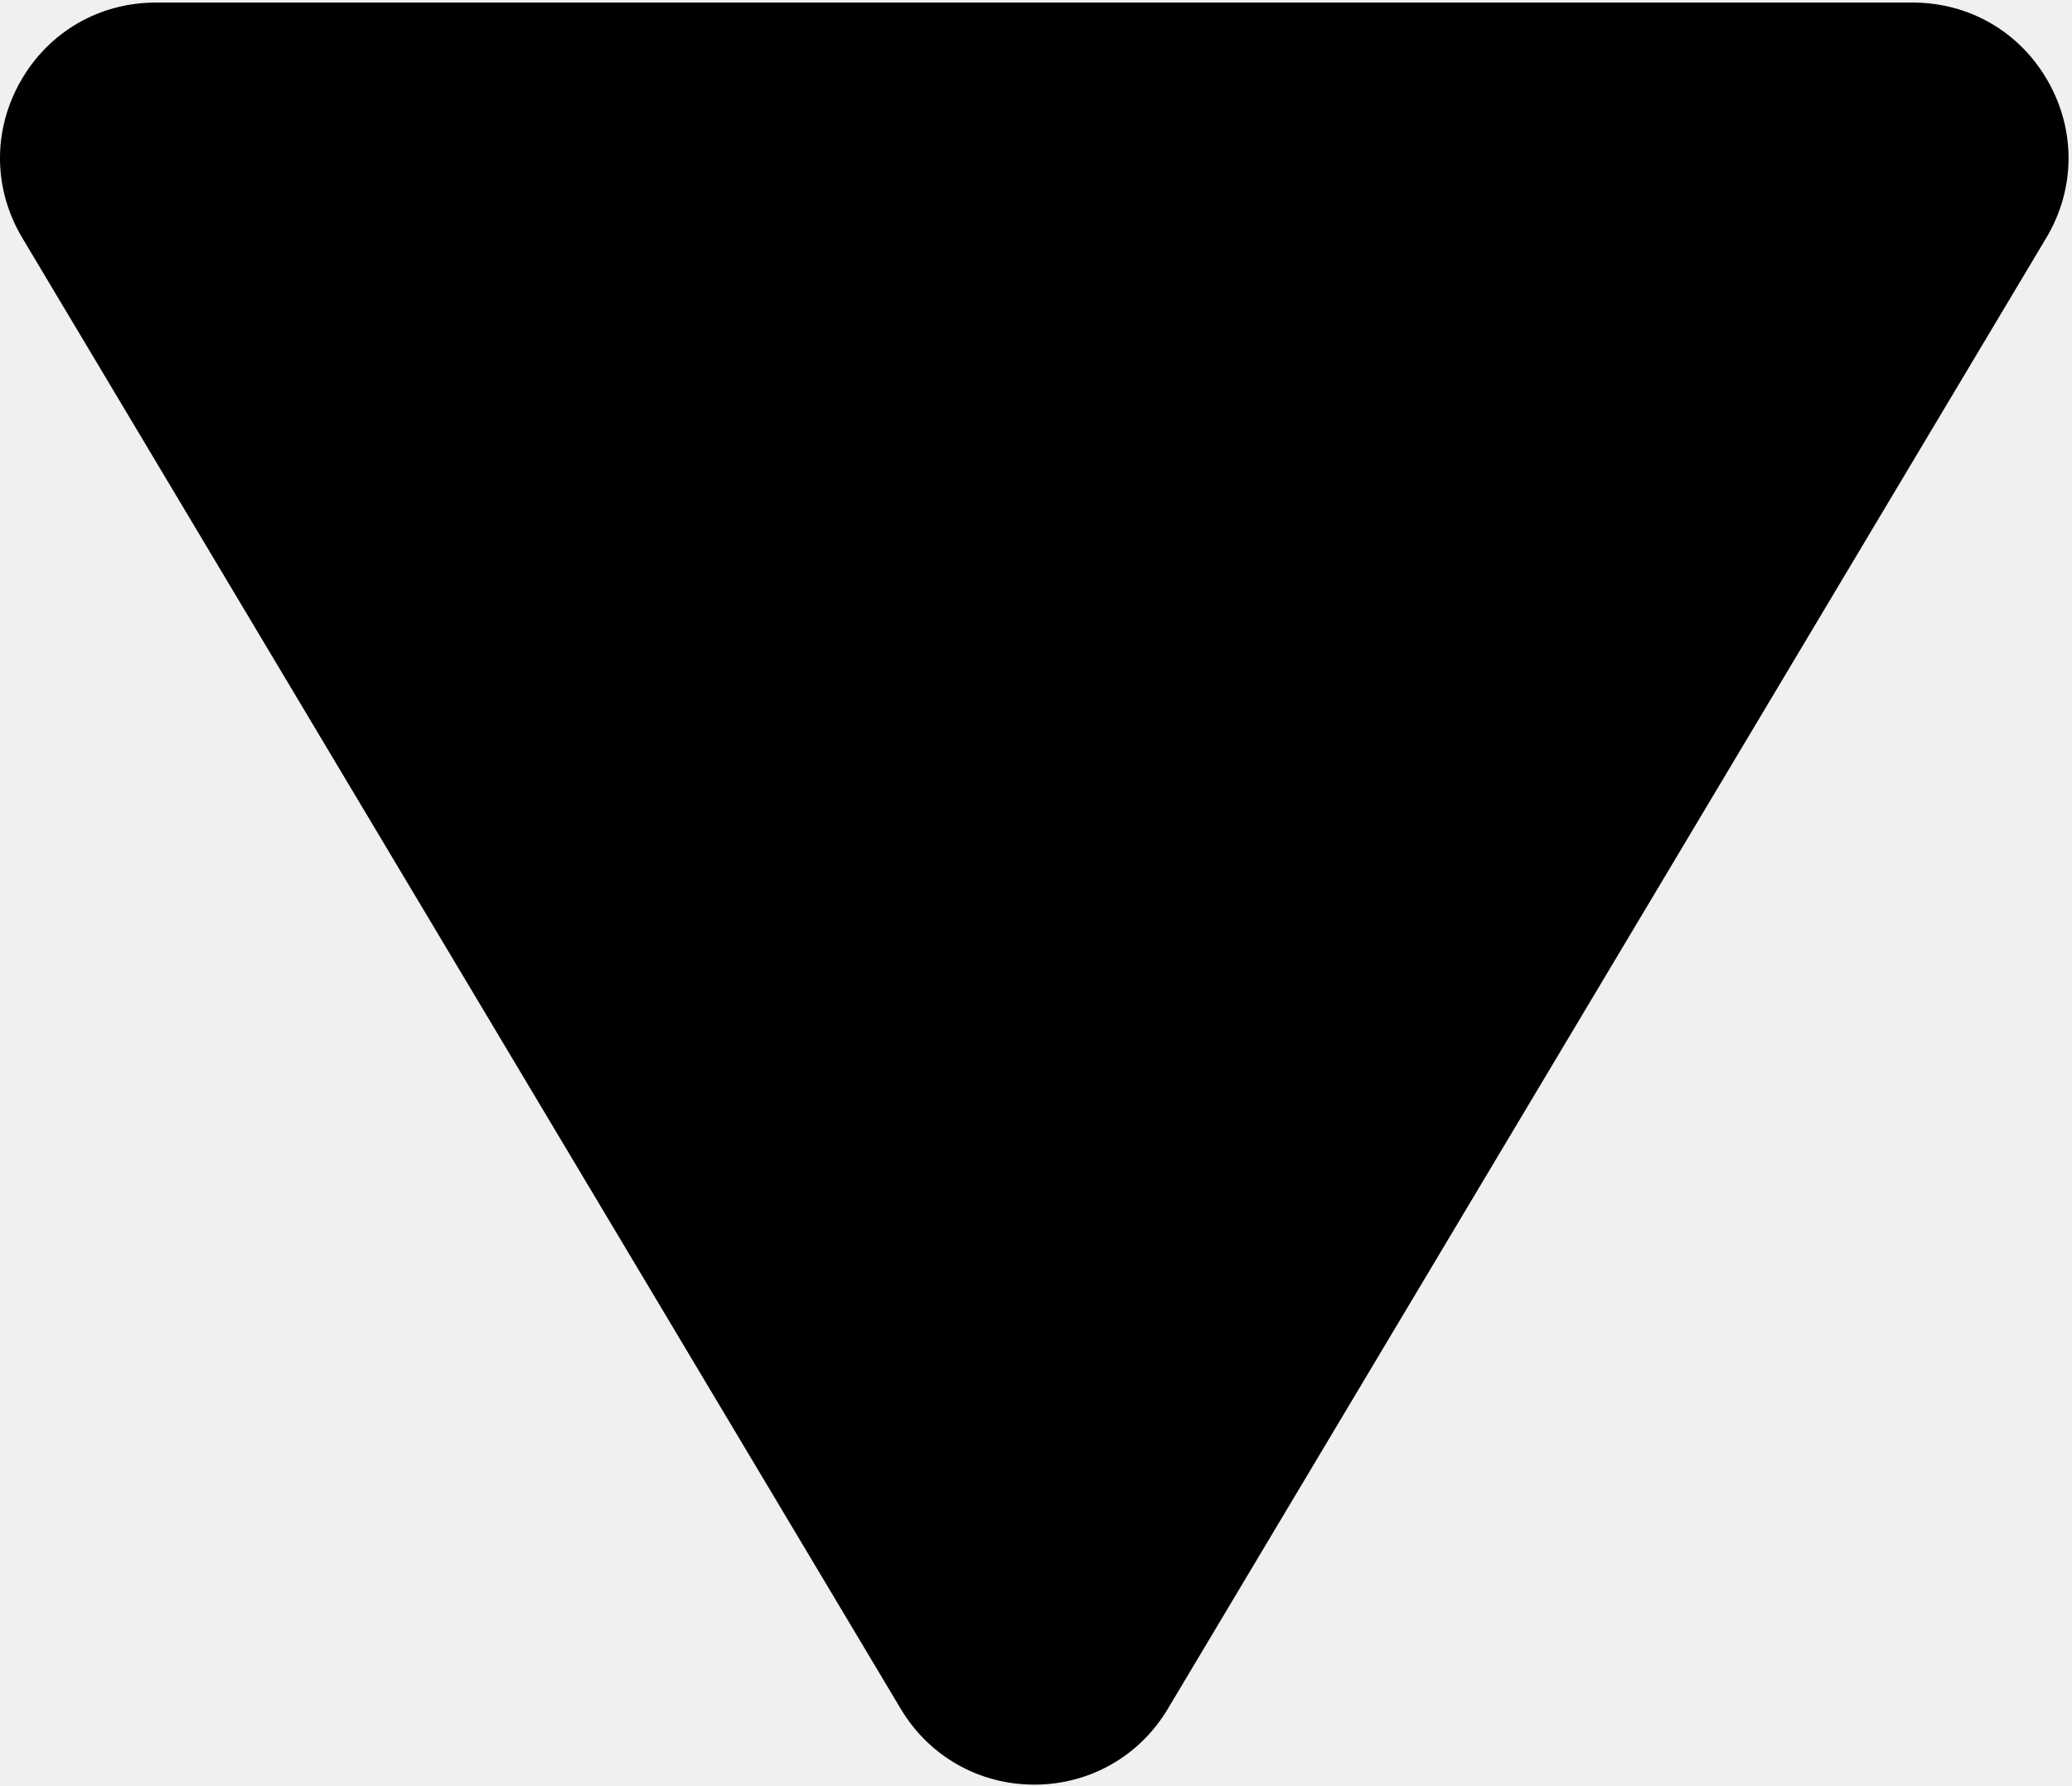
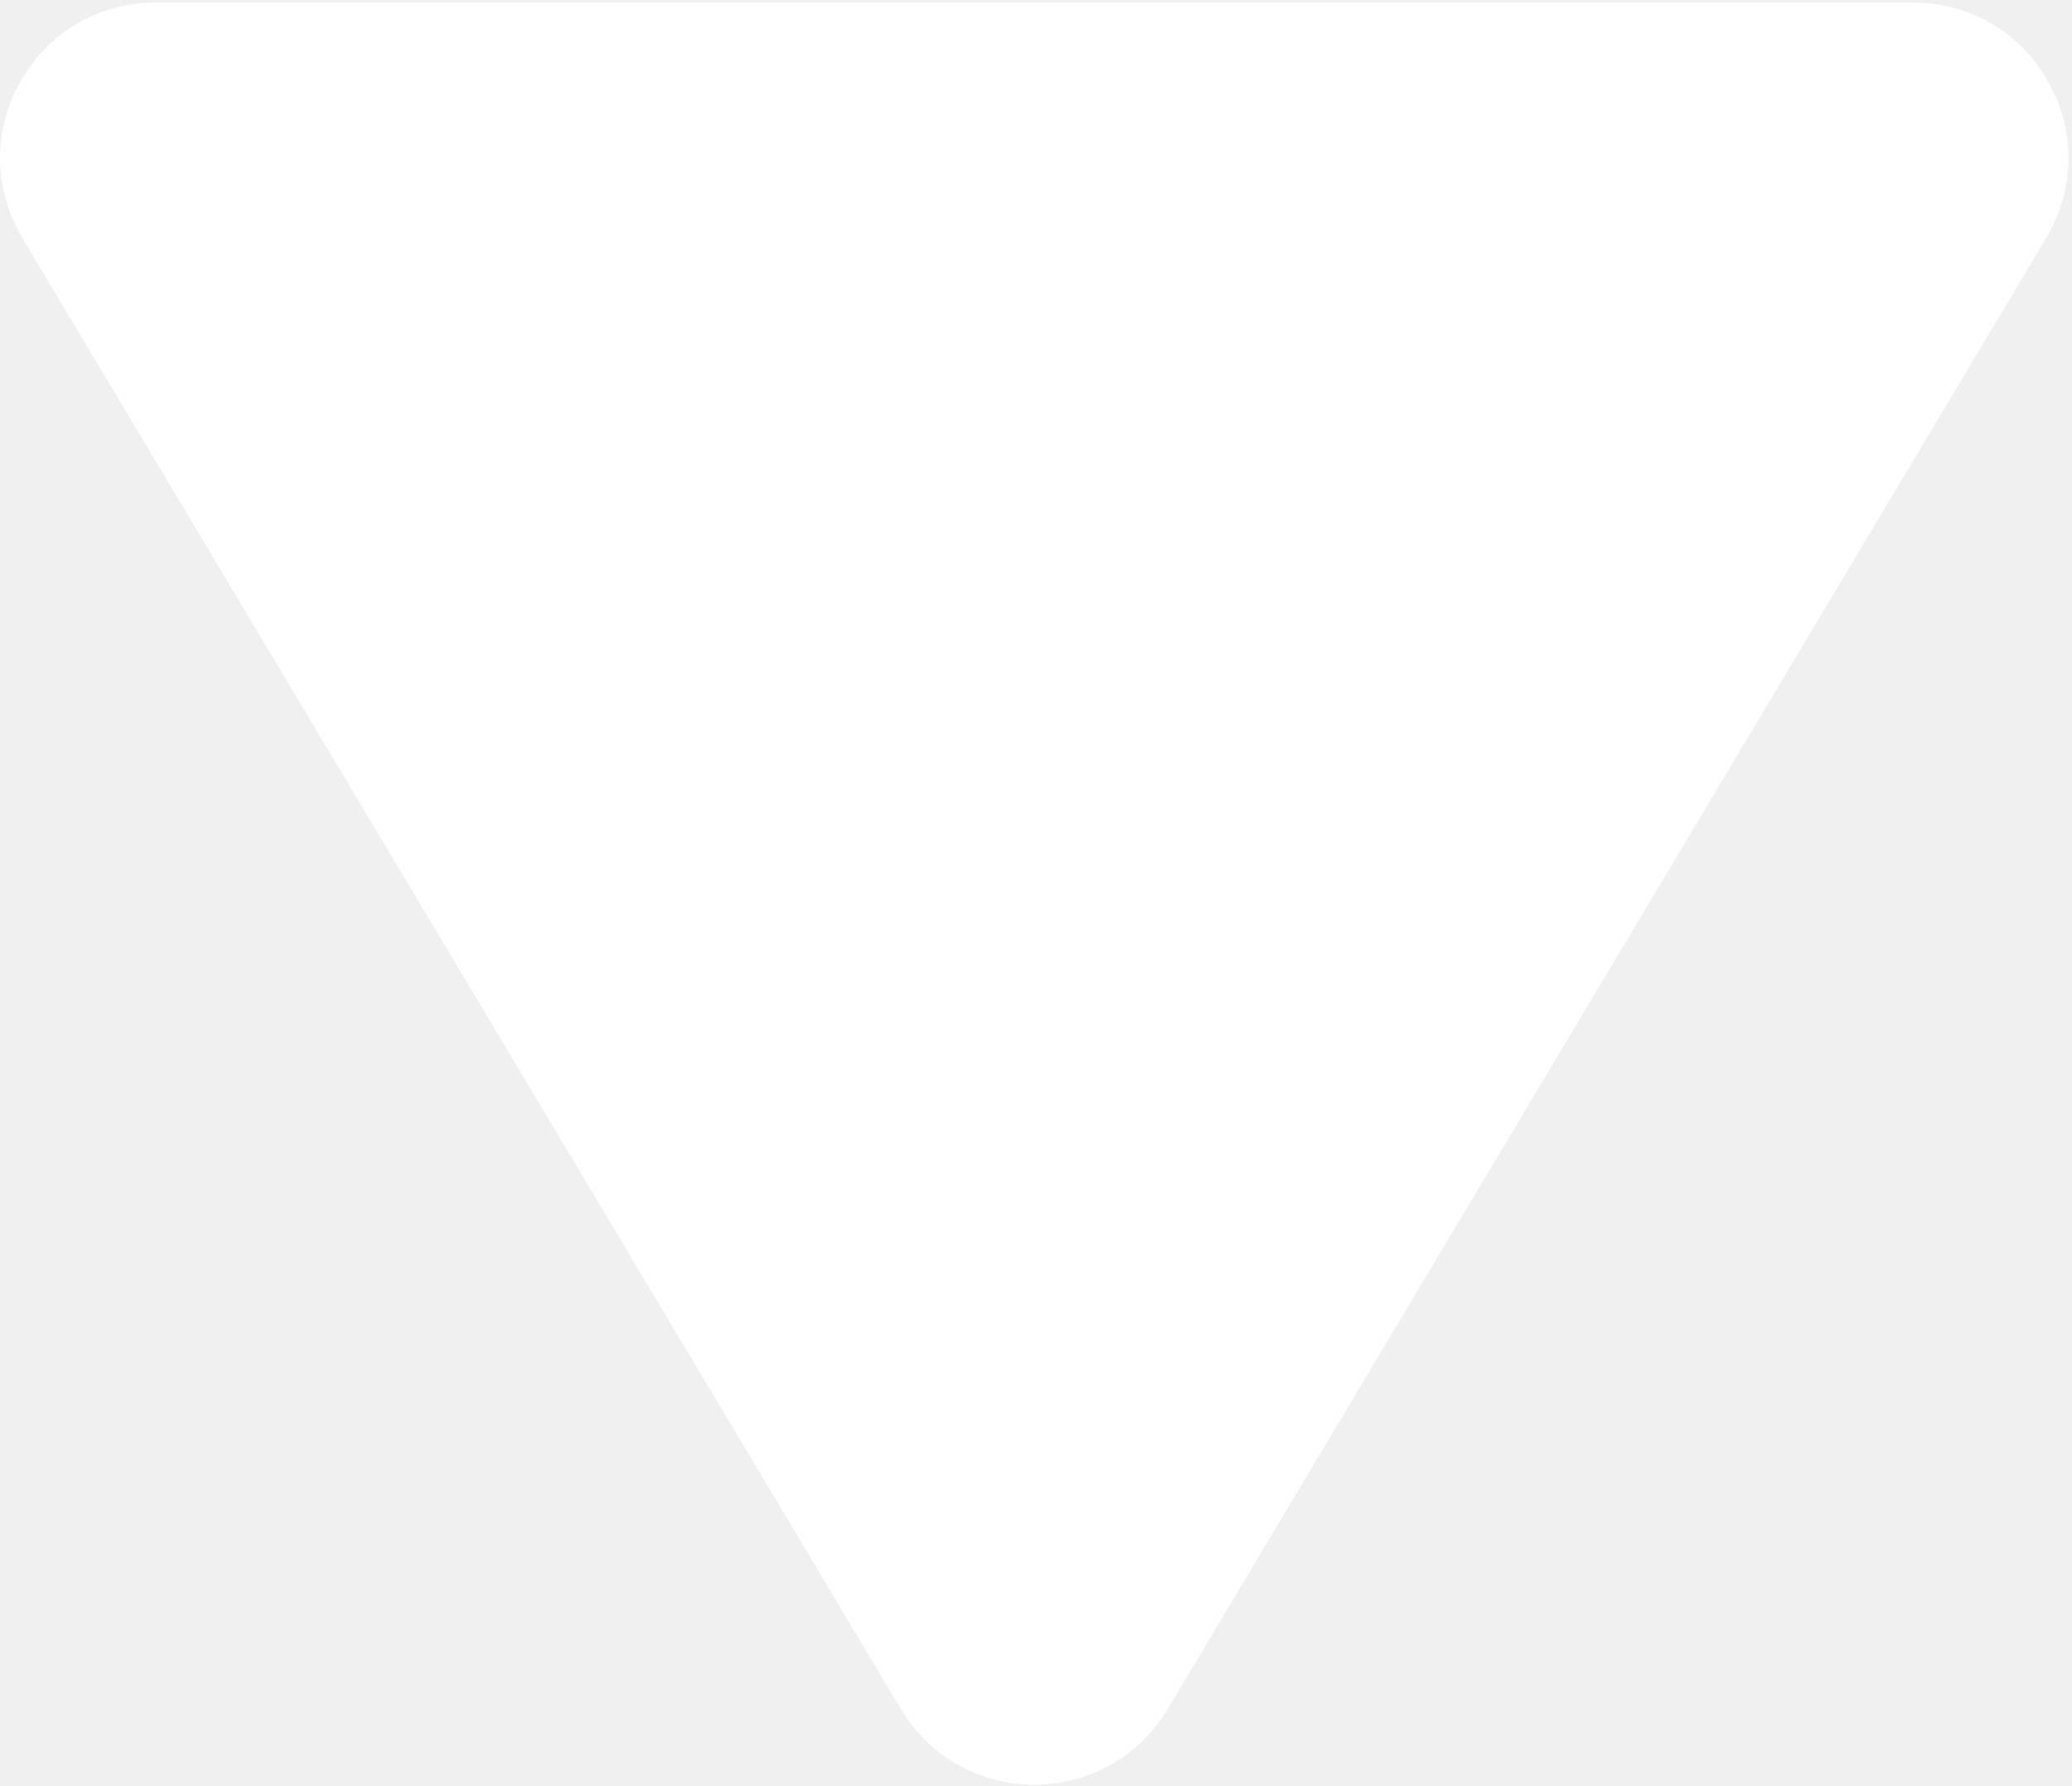
<svg xmlns="http://www.w3.org/2000/svg" width="383" height="330" viewBox="0 0 383 330" fill="none">
-   <path d="M4.117 43.966L166.497 315.881C171.736 324.655 180.965 329.892 191.183 329.892C201.401 329.892 210.629 324.655 215.868 315.881L378.247 43.966C383.622 34.967 383.741 24.151 378.567 15.034C373.393 5.917 364.045 0.473 353.562 0.473H28.802C18.32 0.473 8.971 5.916 3.797 15.034C-1.377 24.15 -1.257 34.966 4.117 43.966Z" fill="black" />
+   <path d="M4.117 43.966L166.497 315.881C171.736 324.655 180.965 329.892 191.183 329.892C201.401 329.892 210.629 324.655 215.868 315.881L378.247 43.966C383.622 34.967 383.741 24.151 378.567 15.034C373.393 5.917 364.045 0.473 353.562 0.473H28.802C18.32 0.473 8.971 5.916 3.797 15.034C-1.377 24.15 -1.257 34.966 4.117 43.966Z" fill="white" />
</svg>
